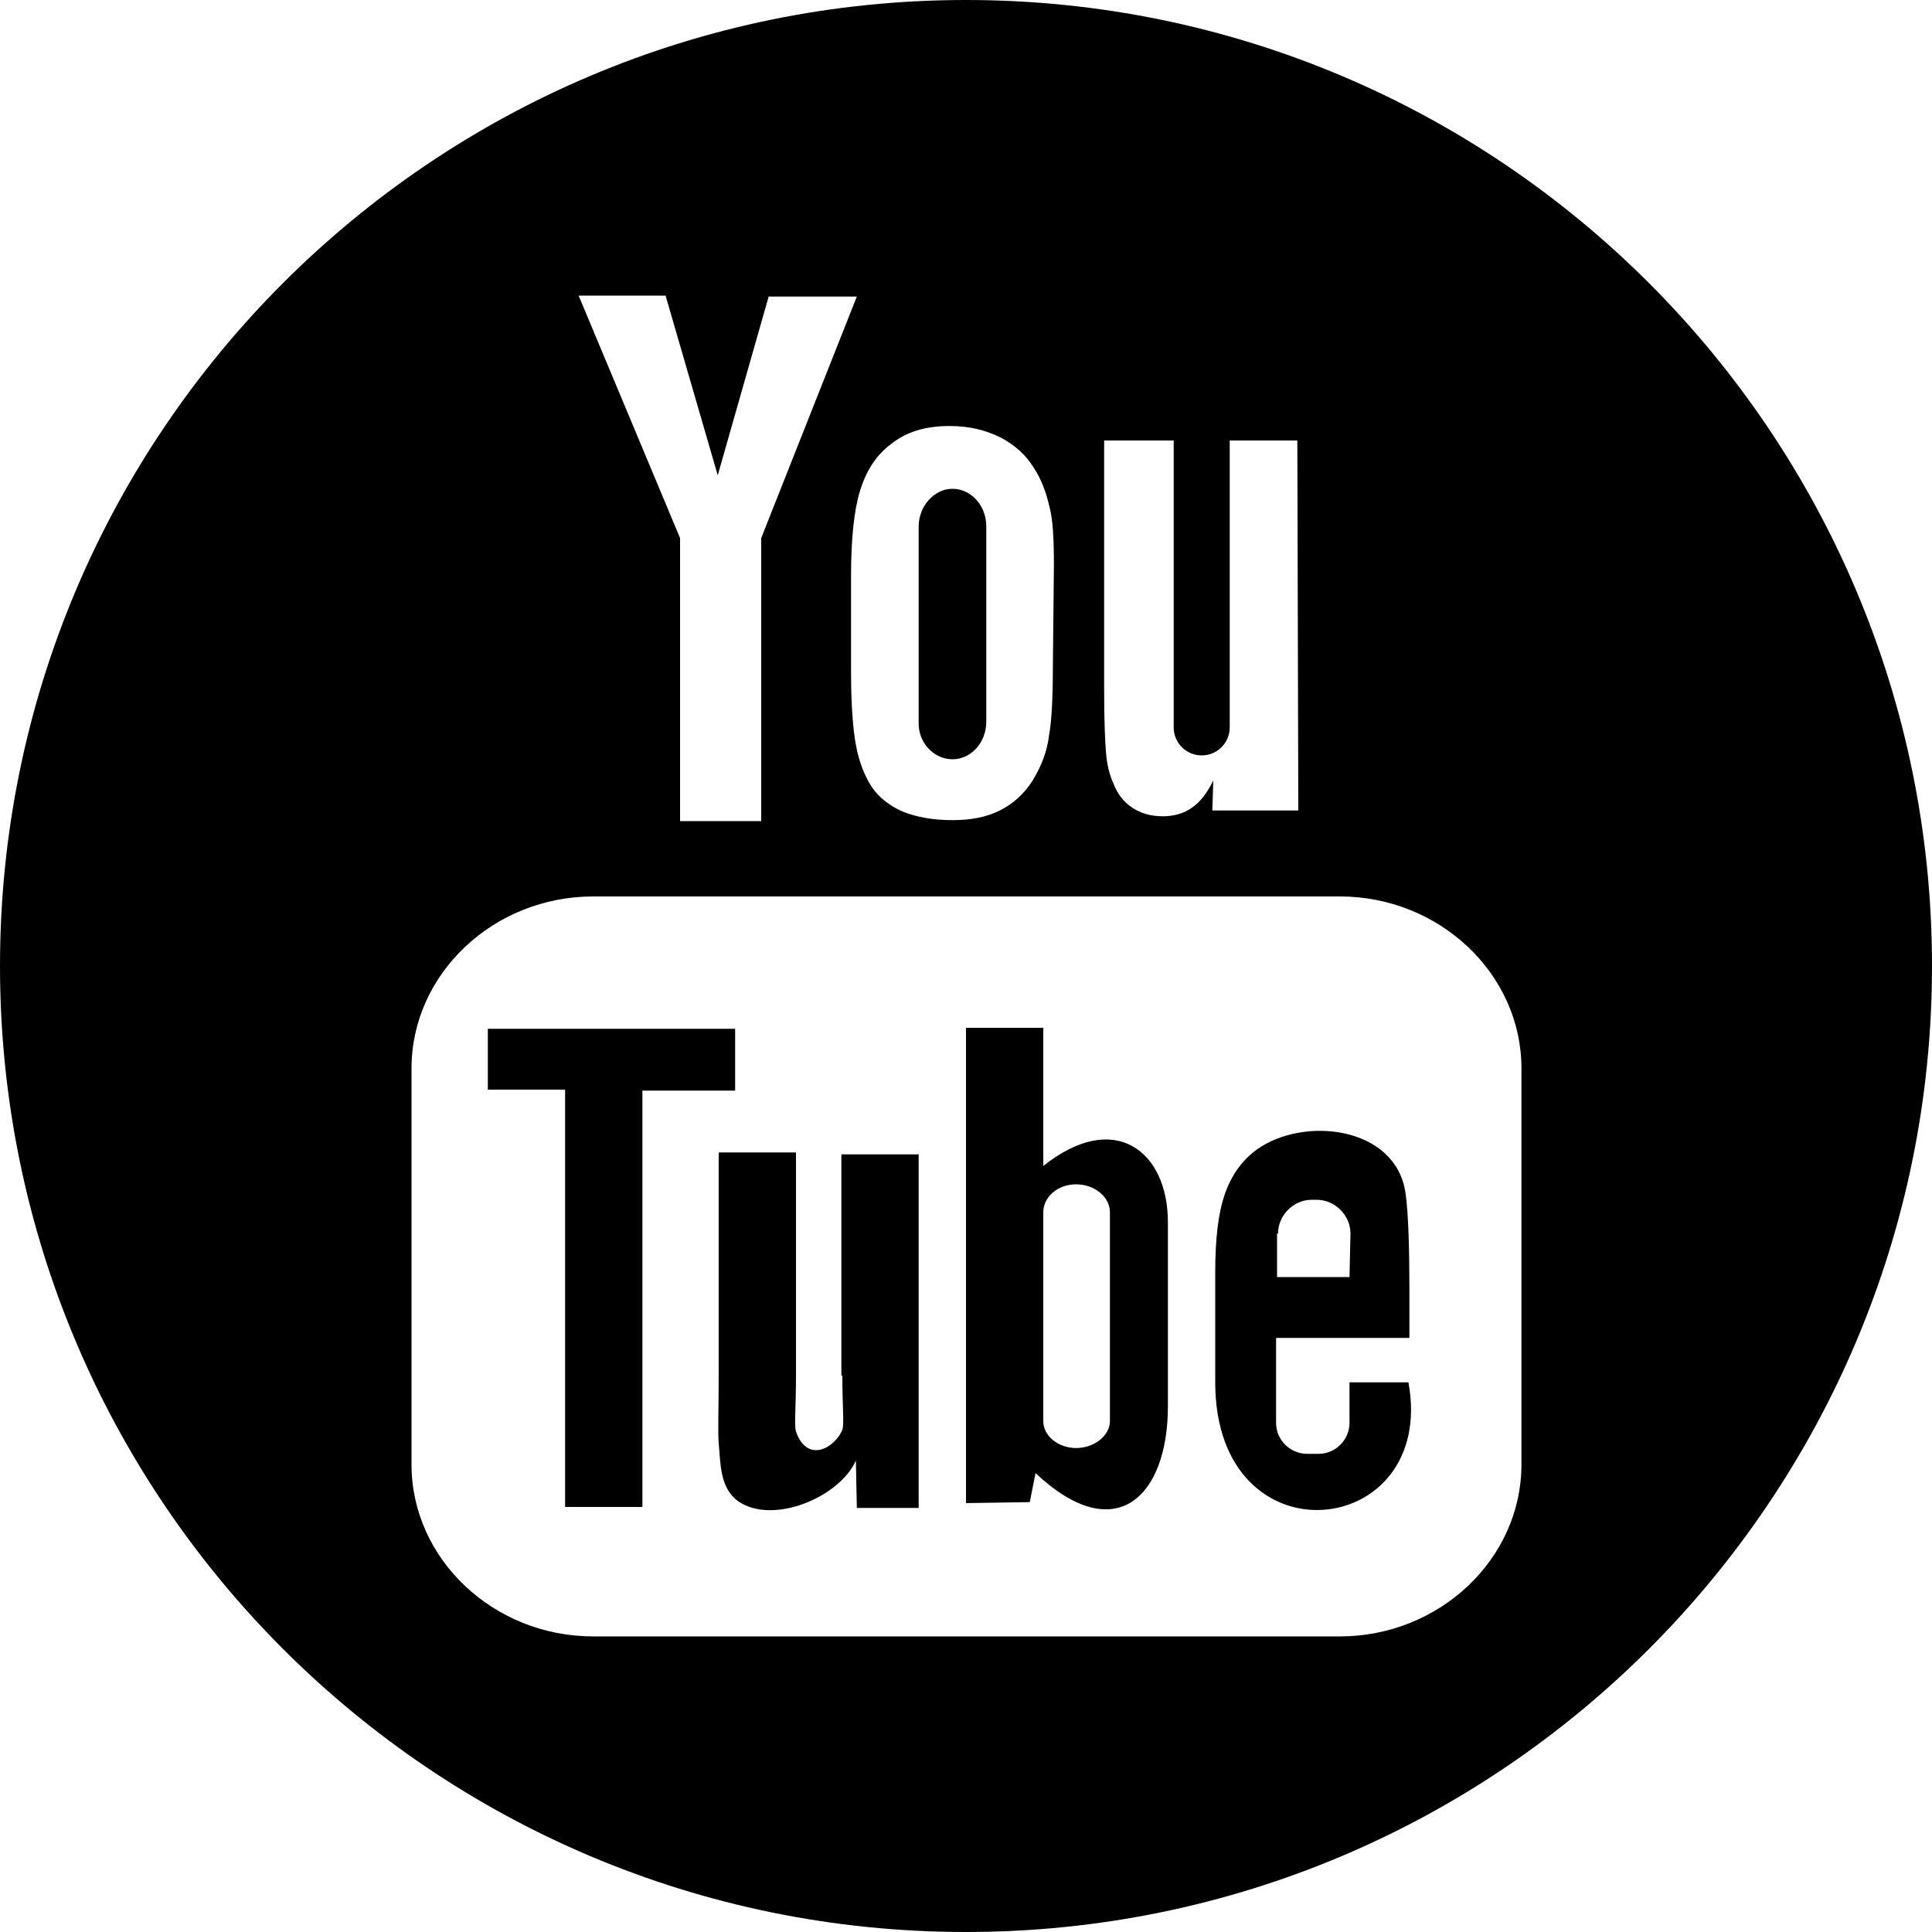
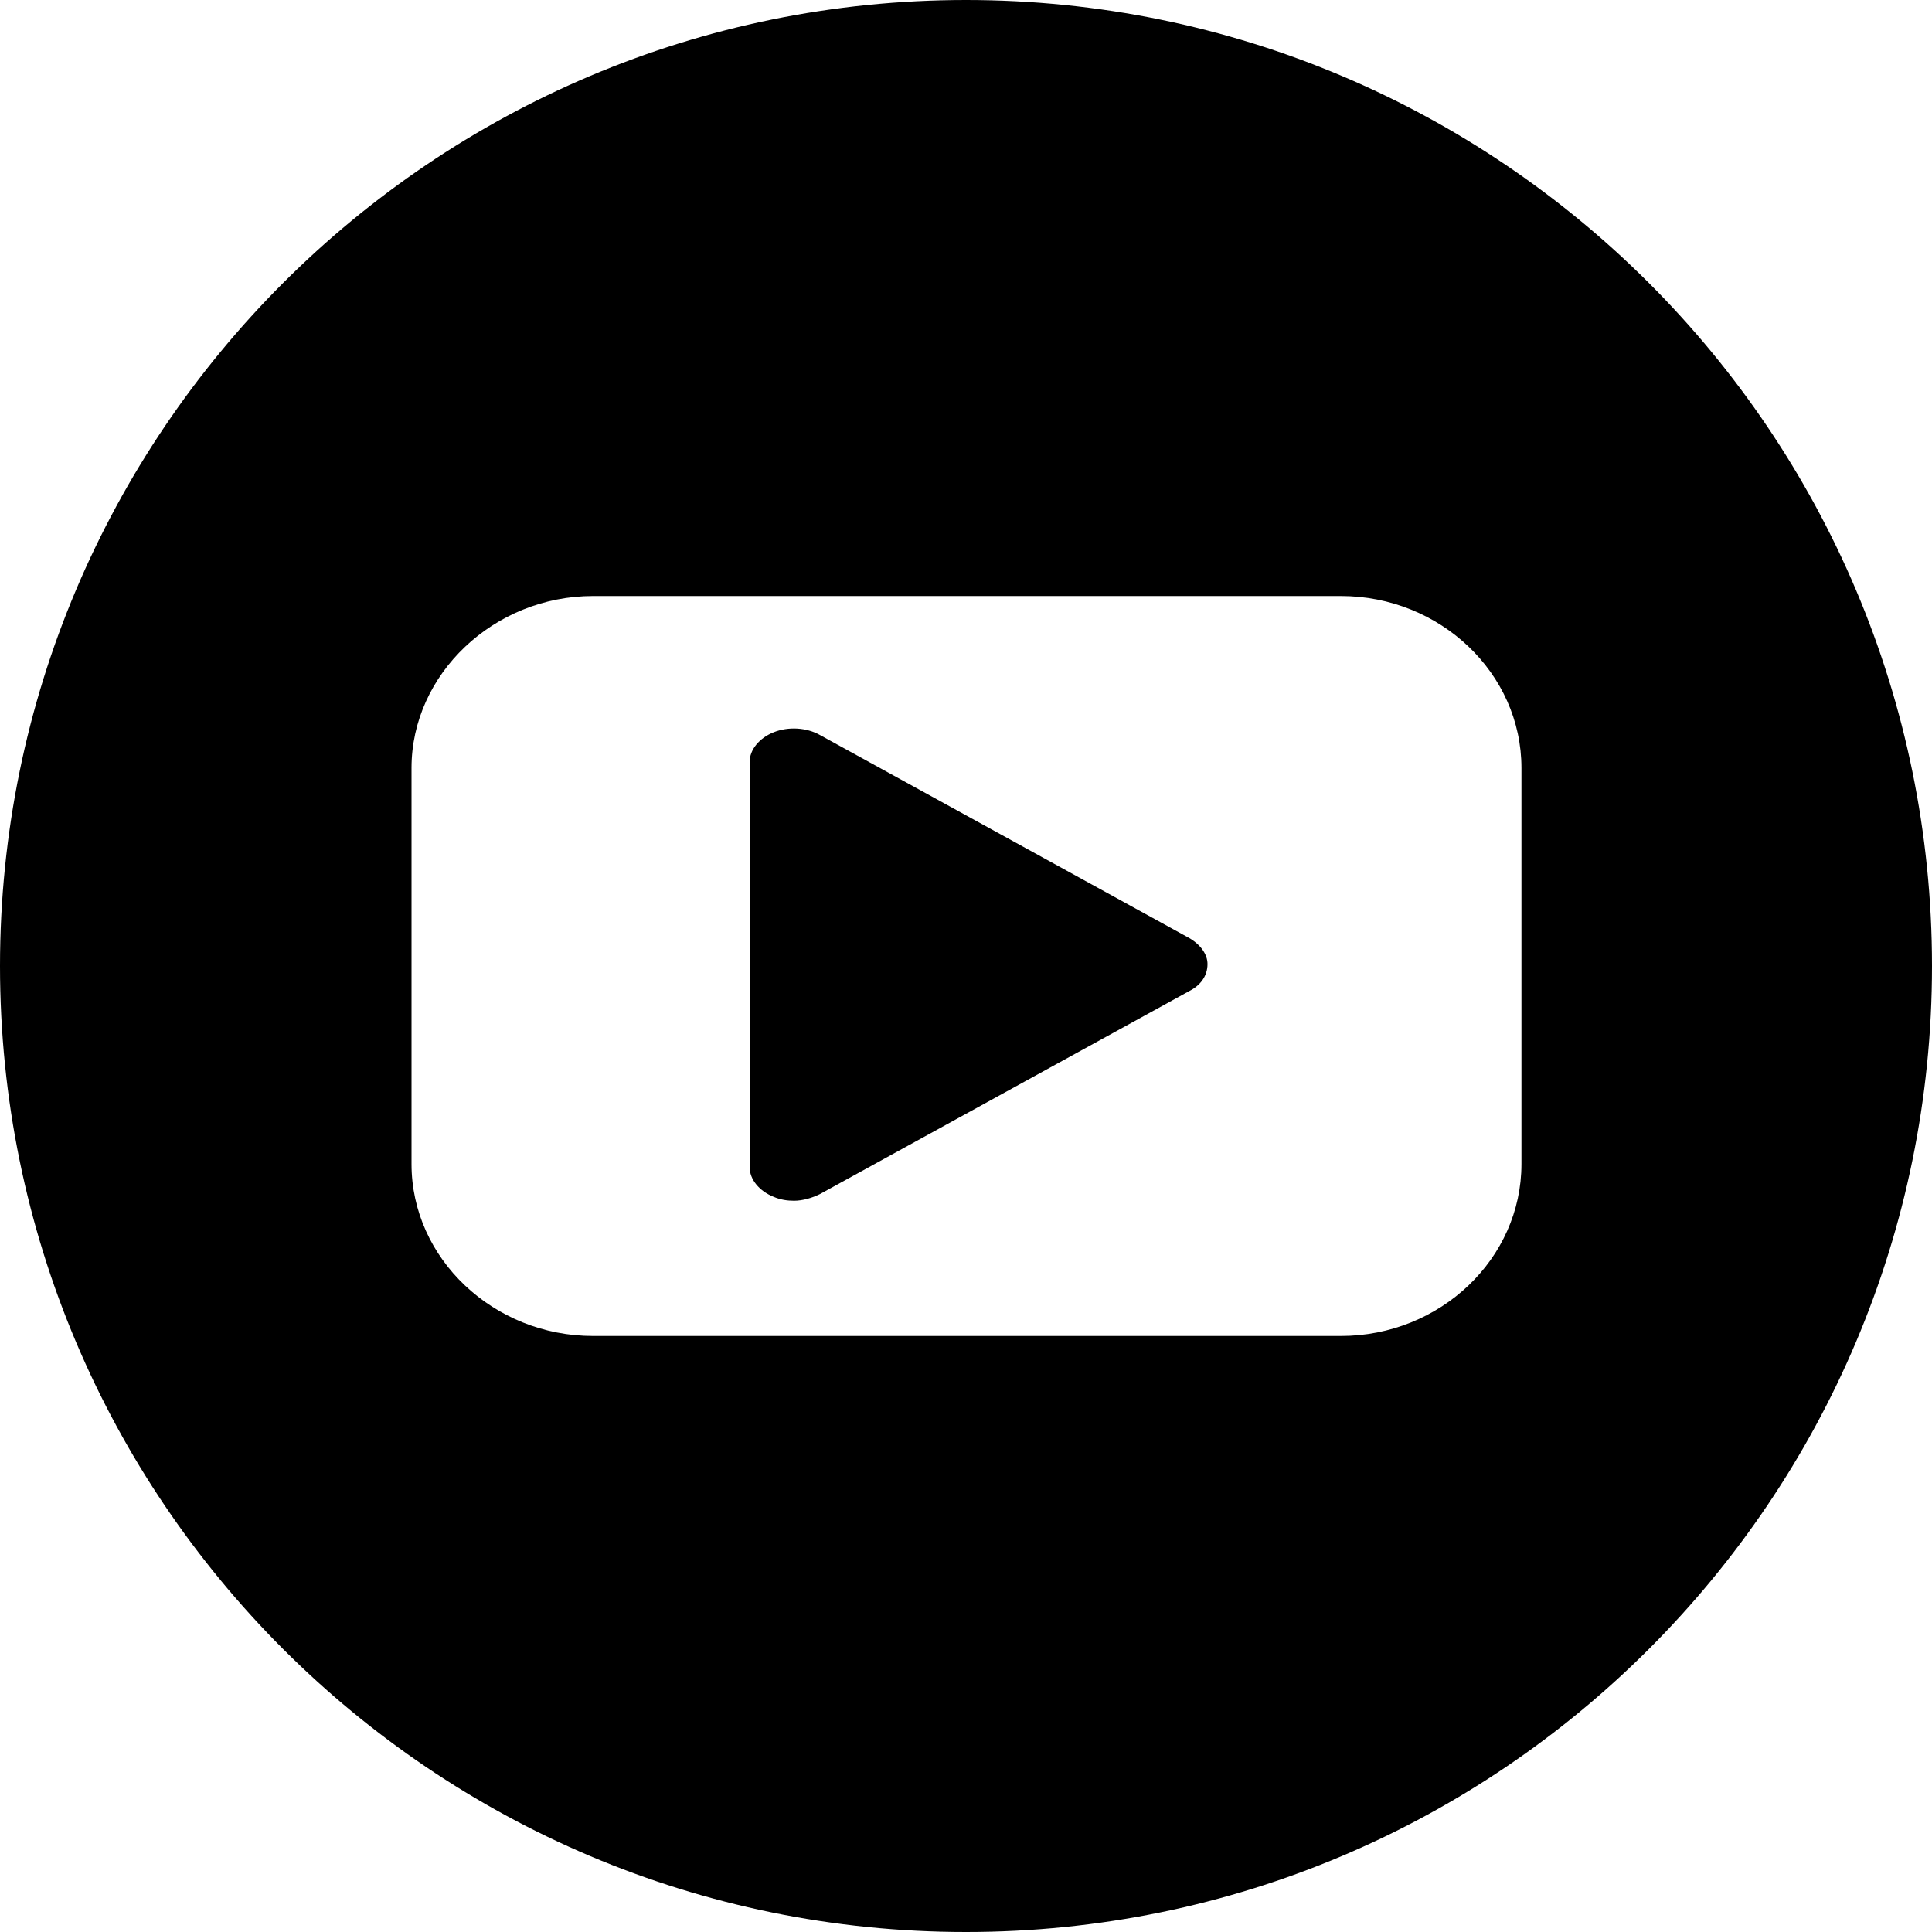
- <svg xmlns="http://www.w3.org/2000/svg" version="1.1" class="social_youtube_circle" width="200" height="200" x="0px" y="0px" viewBox="-99 101 200 200" style="enable-background:new -99 101 200 200;" xml:space="preserve">
-   <g>
-     <path d="M9,221.7v-14.3H1v49.2l6.6-0.1l0.6-3c8.3,7.8,13.7,2.4,13.7-6.9v-19.1C21.9,220.2,16.4,215.8,9,221.7z M15.9,248.1   c0,1.5-1.6,2.8-3.5,2.8c-1.8,0-3.4-1.2-3.4-2.8v-21.6c0-1.6,1.5-2.9,3.4-2.9c1.9,0,3.5,1.3,3.5,2.9V248.1z" />
-     <polygon points="-22.9,207.5 -48.5,207.5 -48.5,213.8 -40.5,213.8 -40.5,257 -32.5,257 -32.5,213.9 -22.9,213.9  " />
-     <path d="M-0.4,179.6c1.9,0,3.5-1.7,3.5-3.9v-20.2c0-2.2-1.6-3.9-3.5-3.9c-1.9,0-3.5,1.8-3.5,3.9v20.2C-4,177.9-2.3,179.6-0.4,179.6   z" />
-     <path d="M-11.8,243.4c0,3.3,0.2,5,0,5.6c-0.7,1.8-3.6,3.6-4.8,0.2c-0.2-0.7,0-2.5,0-5.7v-23.2h-8v22.8c0,3.5-0.1,6.1,0,7.3   c0.2,2.1,0.1,4.6,2,6c3.6,2.5,10.5-0.4,12.2-4.2l0.1,4.9h6.4v-36.6h-8V243.4z" />
-     <path d="M1,101c-55.2,0-100,44.8-100,100S-54.2,301,1,301s100-44.8,100-100S56.2,101,1,101z M15.2,146.6h7.3v29.7   c0,1.6,1.3,2.9,2.9,2.9c1.6,0,2.9-1.3,2.9-2.9v-29.7h7l0.1,38.3h-8.9l0.1-3.1c-0.6,1.2-1.3,2.2-2.2,2.8c-0.8,0.6-1.9,0.9-3,0.9   c-1.3,0-2.3-0.3-3.2-0.9c-0.9-0.6-1.5-1.4-1.9-2.4c-0.5-1.1-0.7-2.1-0.8-3.2c-0.1-1.1-0.2-3.3-0.2-6.6V146.6z M-6.8,147   c1.6-1.3,3.6-1.9,6.1-1.9c2,0,3.7,0.4,5.3,1.2c1.5,0.8,2.6,1.8,3.4,3.1c0.8,1.2,1.3,2.6,1.6,3.9c0.4,1.4,0.5,3.4,0.5,6.3l-0.1,9.7   c0,3.5-0.1,6.2-0.4,7.8c-0.2,1.7-0.8,3.2-1.7,4.7c-0.9,1.4-2,2.4-3.4,3.1c-1.4,0.7-3,1-4.9,1c-2,0-3.7-0.3-5.2-0.9   c-1.3-0.6-2.4-1.4-3.2-2.6c-0.7-1.1-1.3-2.6-1.6-4.3c-0.3-1.6-0.5-4.2-0.5-7.5v-10.1c0-3.6,0.3-6.6,0.9-8.6   C-9.4,149.9-8.4,148.2-6.8,147z M-30.1,131.6l5.4,18.6l5.3-18.6v0.1h9.1l-9.9,25V186h-8.4v-29.3l-10.5-25.1H-30.1z M58.5,252.6   c0,9.8-8.5,17.8-18.8,17.8h-77.3c-10.3,0-18.8-8-18.8-17.8v-41c0-9.8,8.5-17.8,18.8-17.8h77.3c10.3,0,18.8,8,18.8,17.8V252.6z" />
-     <path d="M40.7,244.2c0,0.2,0,0.5,0,0.8v3.3c0,1.7-1.4,3.2-3.2,3.2h-1.2c-1.7,0-3.2-1.4-3.2-3.2v-0.4v-3.6v-4.8h13.8v-5.2   c0-3.8-0.1-7.7-0.4-9.8c-1-6.9-10.5-8-15.4-4.5c-1.5,1.1-2.6,2.6-3.3,4.6c-0.7,2-1,4.7-1,8.1v11.4c0,18.9,23,16.3,20,0H40.7z    M33.3,228.7c0-1.9,1.6-3.5,3.5-3.5h0.5c1.9,0,3.5,1.6,3.5,3.5l-0.1,4.5h-7.5V228.7z" />
-   </g>
+ <svg xmlns="http://www.w3.org/2000/svg" version="1.1" class="social_youtube_icon_circle" width="200" height="200" x="0px" y="0px" viewBox="-99 101 200 200" style="enable-background:new -99 101 200 200;" xml:space="preserve">
+   <path d="M1,101c-55.2,0-100,44.8-100,100S-54.2,301,1,301s100-44.8,100-100S56.2,101,1,101z M58.5,221.5c0,9.8-8.4,17.8-18.7,17.8  h-77.4c-10.3,0-18.8-8-18.8-17.8v-41c0-9.7,8.5-17.8,18.8-17.8h77.4c10.3,0,18.7,8,18.7,17.8V221.5z" />
+   <path d="M24.1,198.1l-38.2-21c-1.4-0.8-3.3-0.9-4.8-0.3c-1.5,0.6-2.5,1.8-2.5,3.1v41.9c0,1.3,1,2.5,2.5,3.1c0.7,0.3,1.4,0.4,2.1,0.4  c0.9,0,1.9-0.3,2.7-0.7l38.2-21c1.2-0.6,1.9-1.6,1.9-2.8C26,199.8,25.3,198.8,24.1,198.1z" />
</svg>
